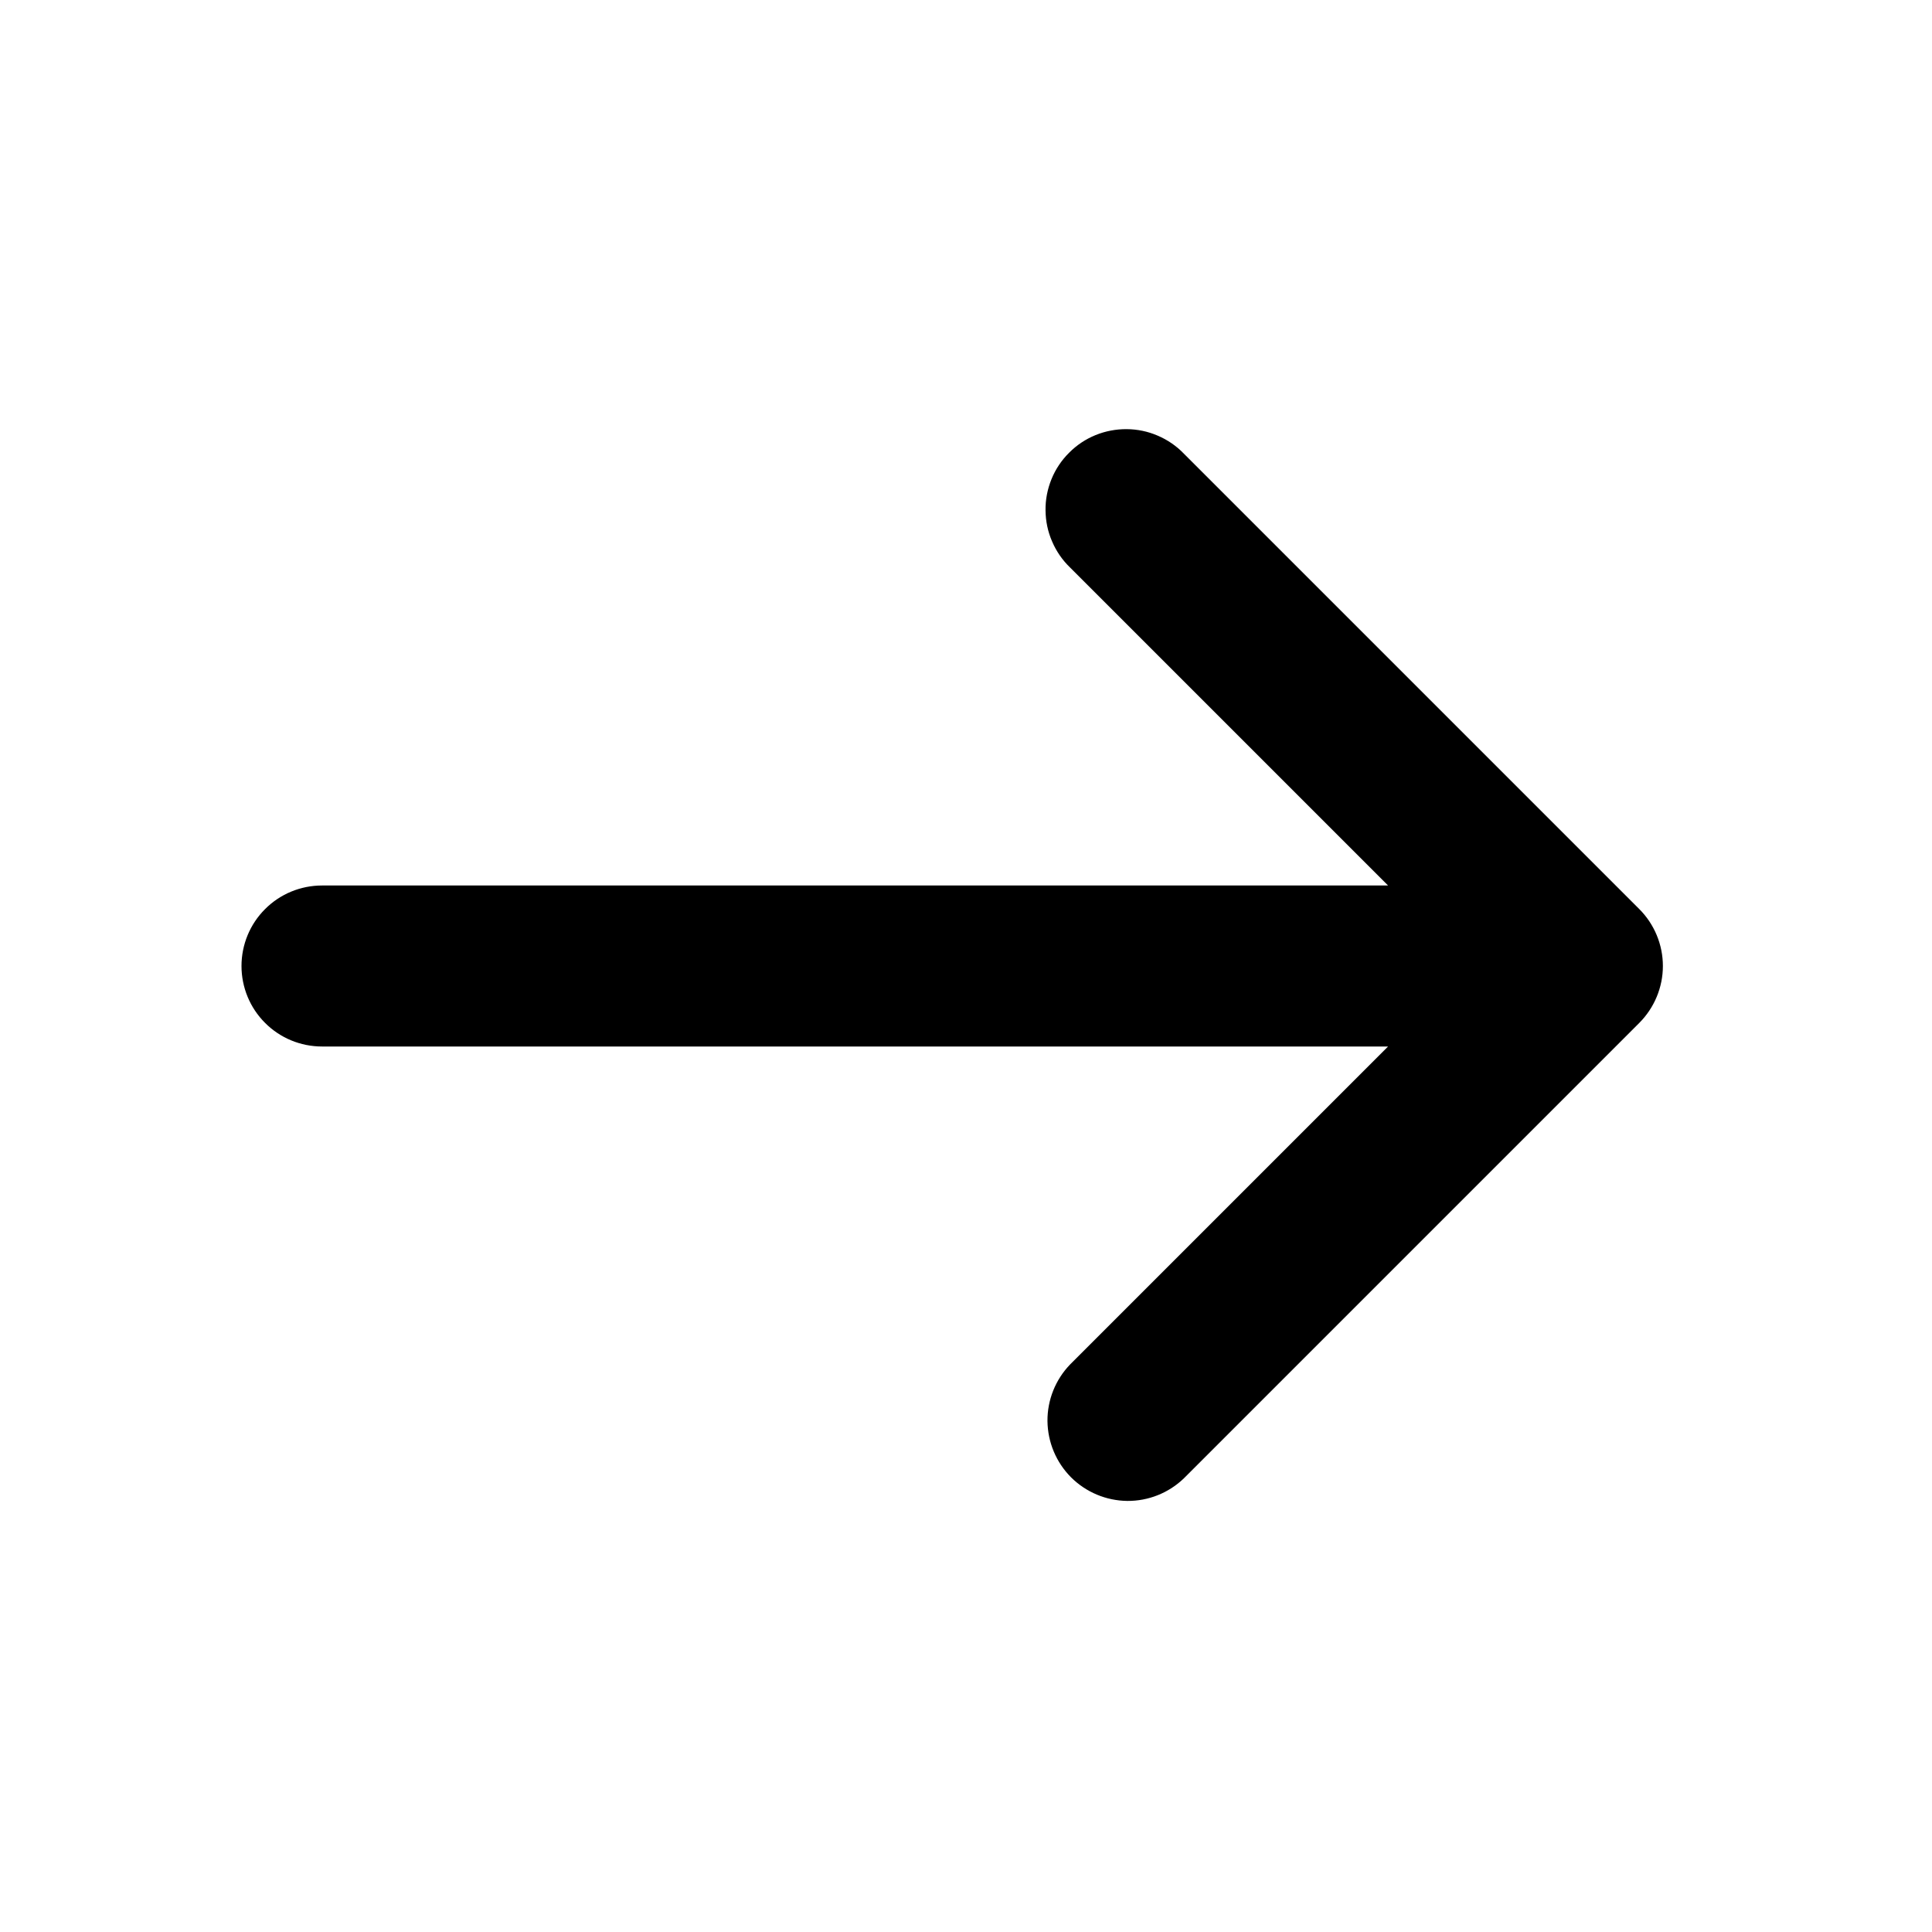
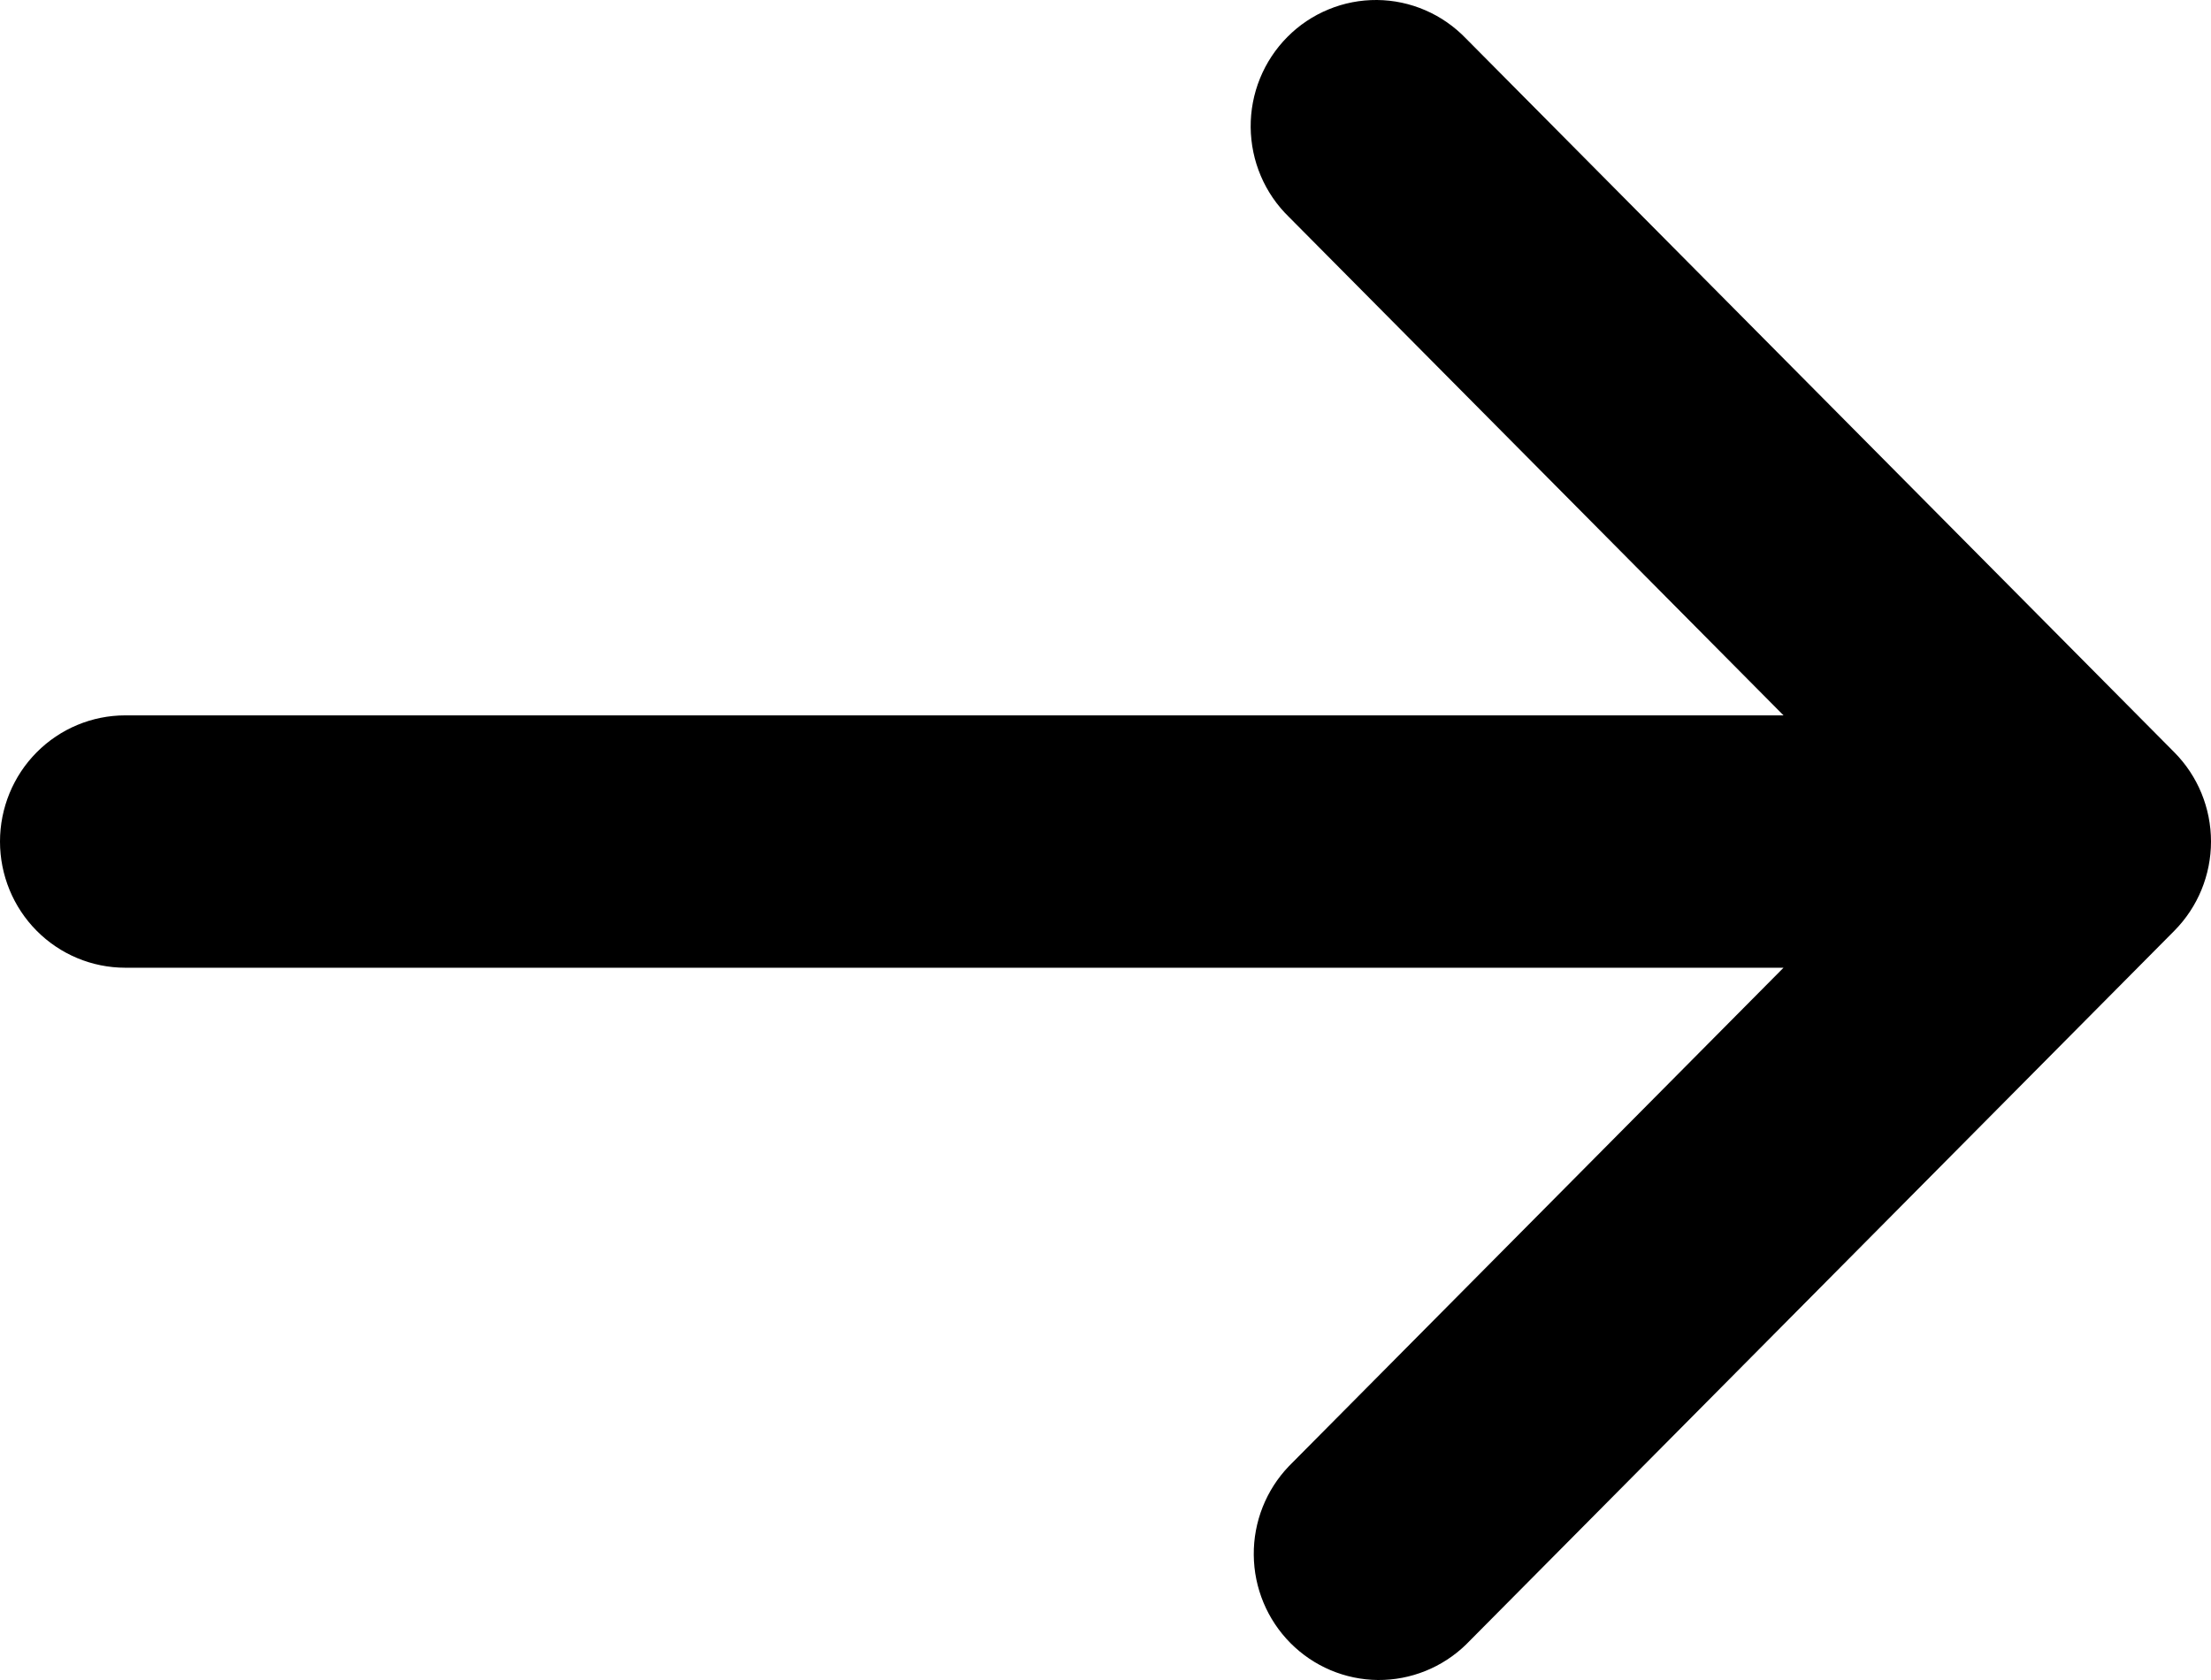
- <svg xmlns="http://www.w3.org/2000/svg" width="24" height="24" viewBox="0 0 24 24" fill="none">
-   <path d="M20.364 12.707C20.551 12.519 20.657 12.265 20.657 12C20.657 11.735 20.551 11.48 20.364 11.293L14.707 5.636C14.615 5.54 14.504 5.464 14.382 5.412C14.26 5.359 14.129 5.332 13.996 5.331C13.864 5.33 13.732 5.355 13.609 5.405C13.486 5.455 13.374 5.53 13.281 5.624C13.187 5.717 13.112 5.829 13.062 5.952C13.012 6.075 12.986 6.207 12.988 6.339C12.989 6.472 13.016 6.603 13.069 6.725C13.121 6.847 13.197 6.958 13.293 7.05L17.243 11L4 11C3.735 11 3.48 11.105 3.293 11.293C3.105 11.48 3 11.735 3 12C3 12.265 3.105 12.52 3.293 12.707C3.48 12.895 3.735 13 4 13L17.243 13L13.293 16.95C13.111 17.139 13.01 17.391 13.012 17.653C13.015 17.916 13.12 18.166 13.305 18.352C13.491 18.537 13.741 18.642 14.004 18.645C14.266 18.647 14.518 18.546 14.707 18.364L20.364 12.707Z" fill="black" />
+ <svg xmlns="http://www.w3.org/2000/svg" width="50" height="38" viewBox="0 0 50 38" fill="none">
+   <path d="M49.171 21.053C49.702 20.517 50 19.792 50 19.035C50 18.278 49.702 17.552 49.171 17.017L33.152 0.871C32.89 0.599 32.578 0.381 32.233 0.232C31.887 0.082 31.515 0.003 31.14 0C30.763 -0.003 30.39 0.069 30.043 0.213C29.695 0.356 29.378 0.568 29.113 0.836C28.847 1.104 28.636 1.423 28.494 1.773C28.351 2.124 28.28 2.5 28.283 2.879C28.287 3.258 28.364 3.632 28.513 3.981C28.661 4.329 28.877 4.644 29.148 4.907L40.333 16.181H2.832C2.081 16.181 1.36 16.482 0.829 17.017C0.298 17.552 0 18.278 0 19.035C0 19.792 0.298 20.518 0.829 21.053C1.36 21.588 2.081 21.889 2.832 21.889H40.333L29.148 33.163C28.632 33.701 28.346 34.422 28.353 35.171C28.359 35.919 28.657 36.635 29.182 37.164C29.707 37.693 30.417 37.993 31.16 38C31.902 38.006 32.617 37.718 33.152 37.199L49.171 21.053Z" fill="black" />
</svg>
